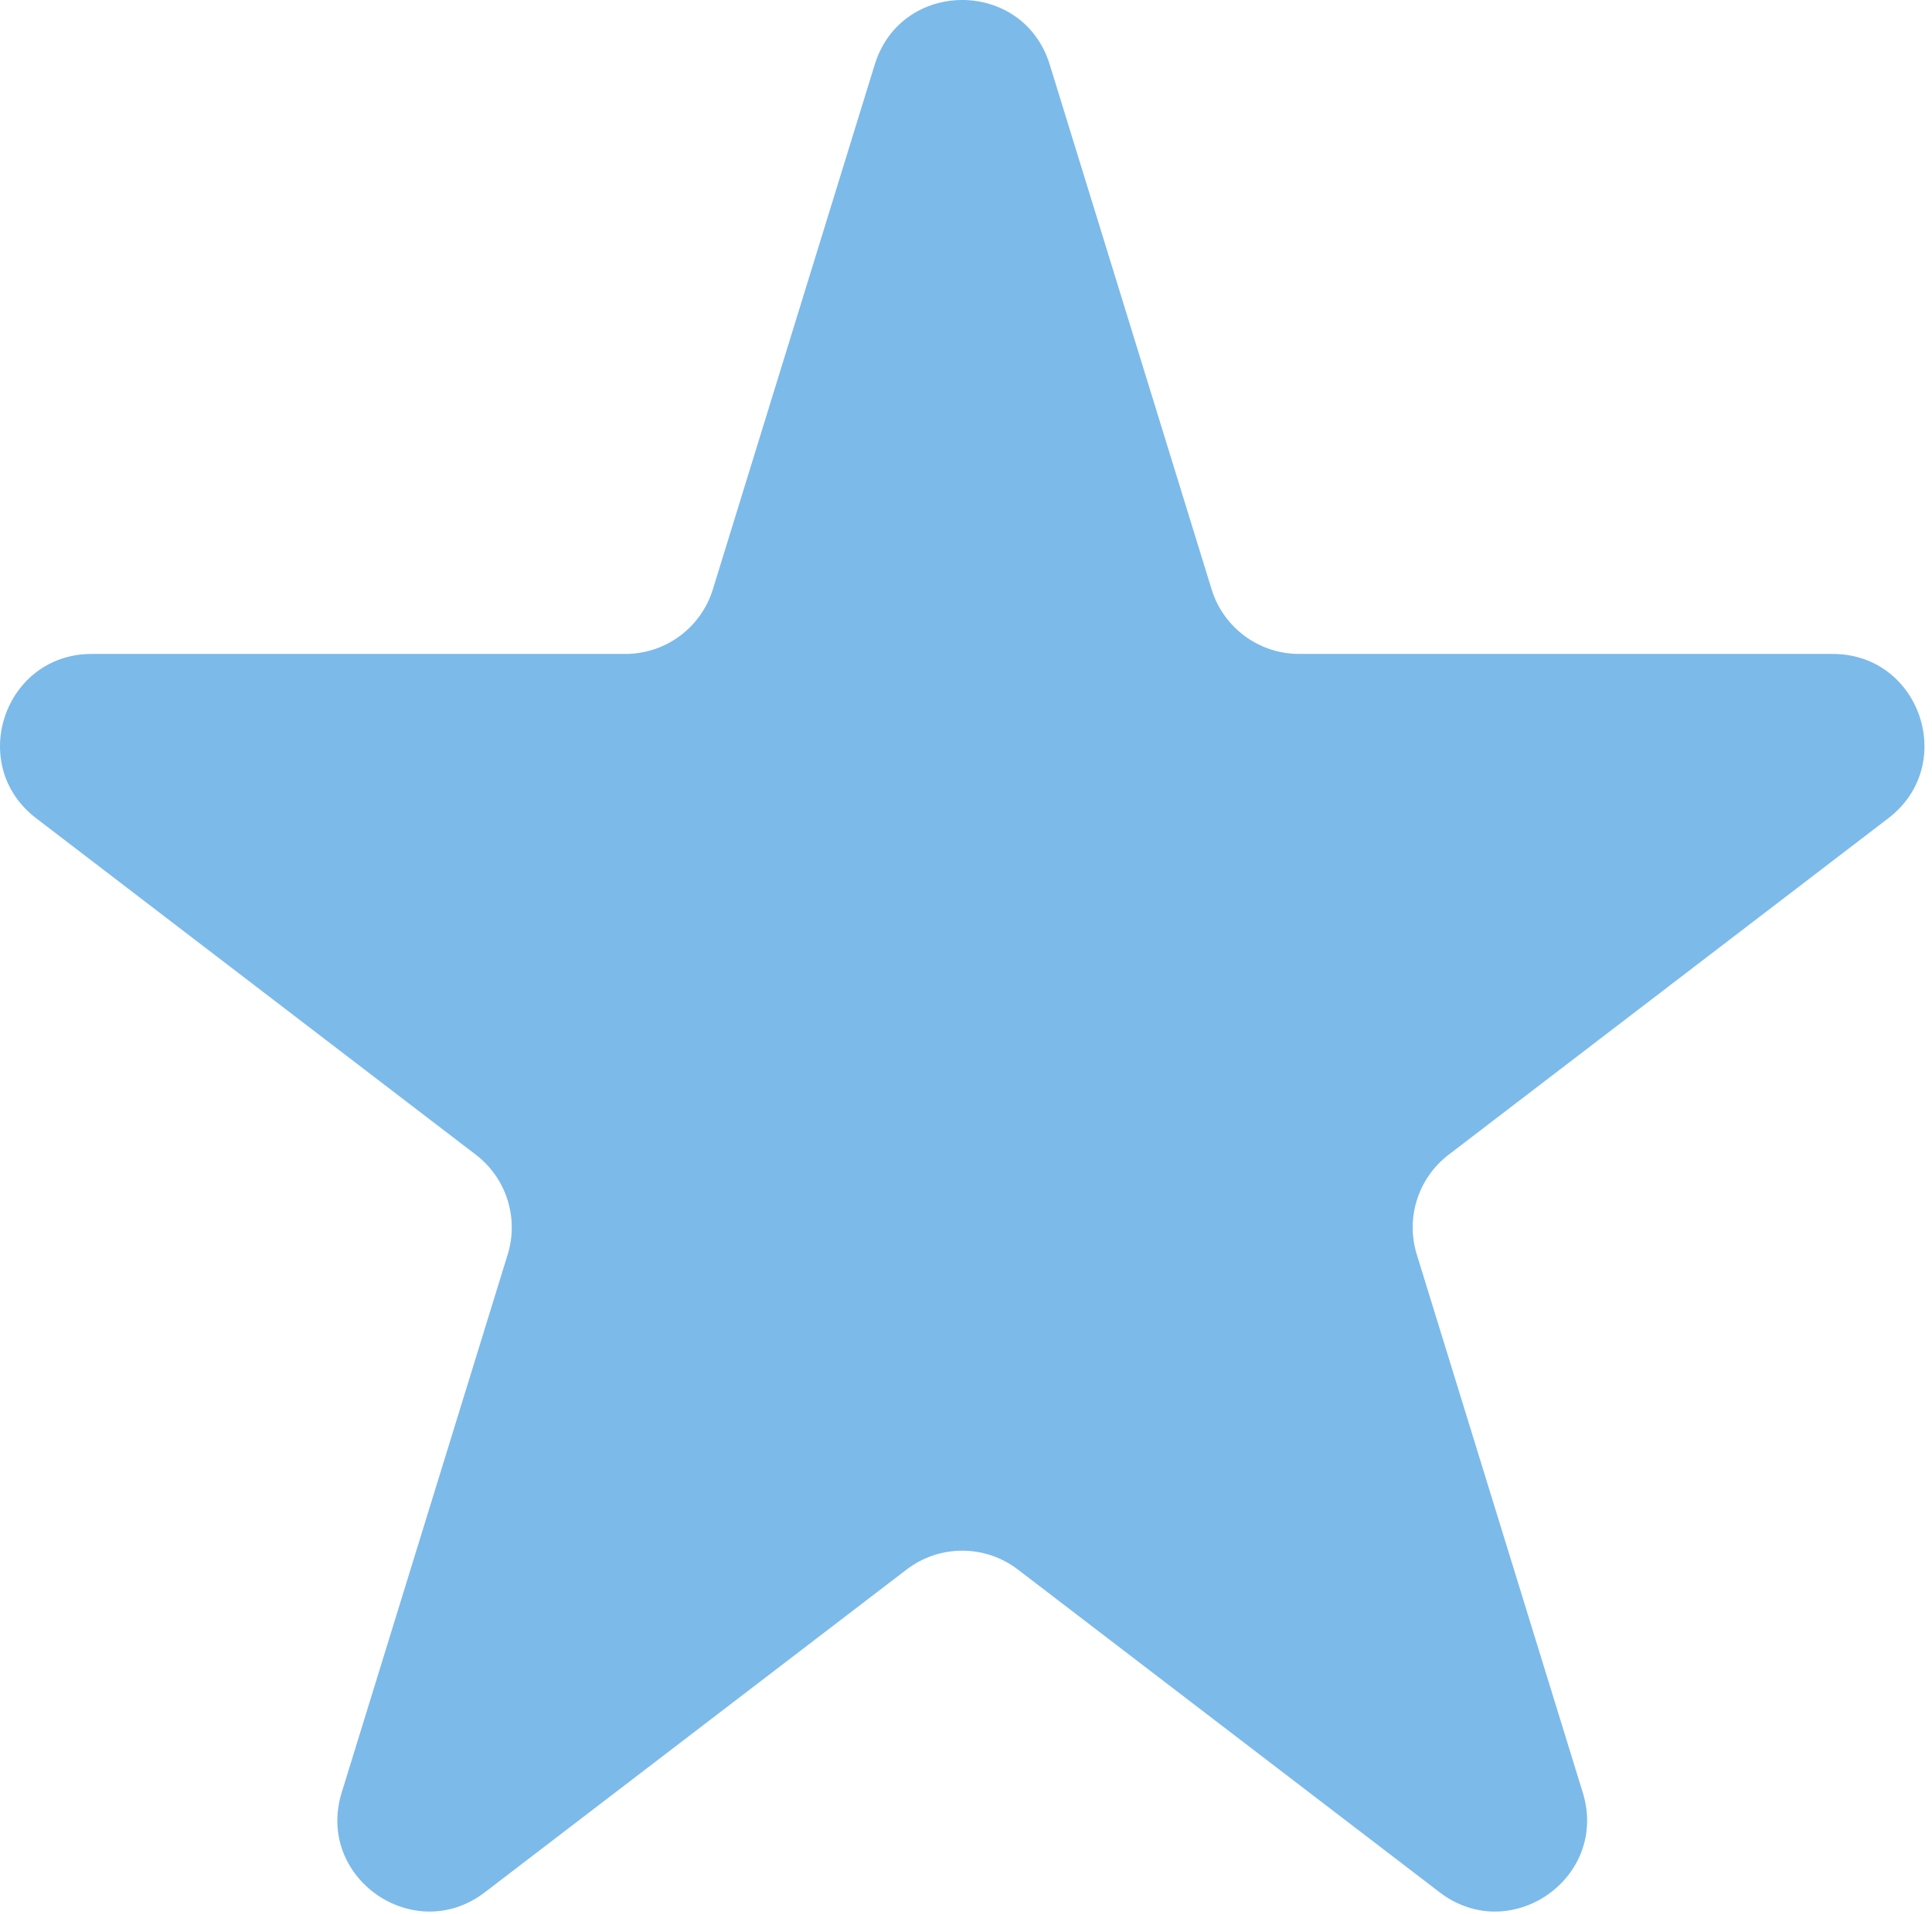
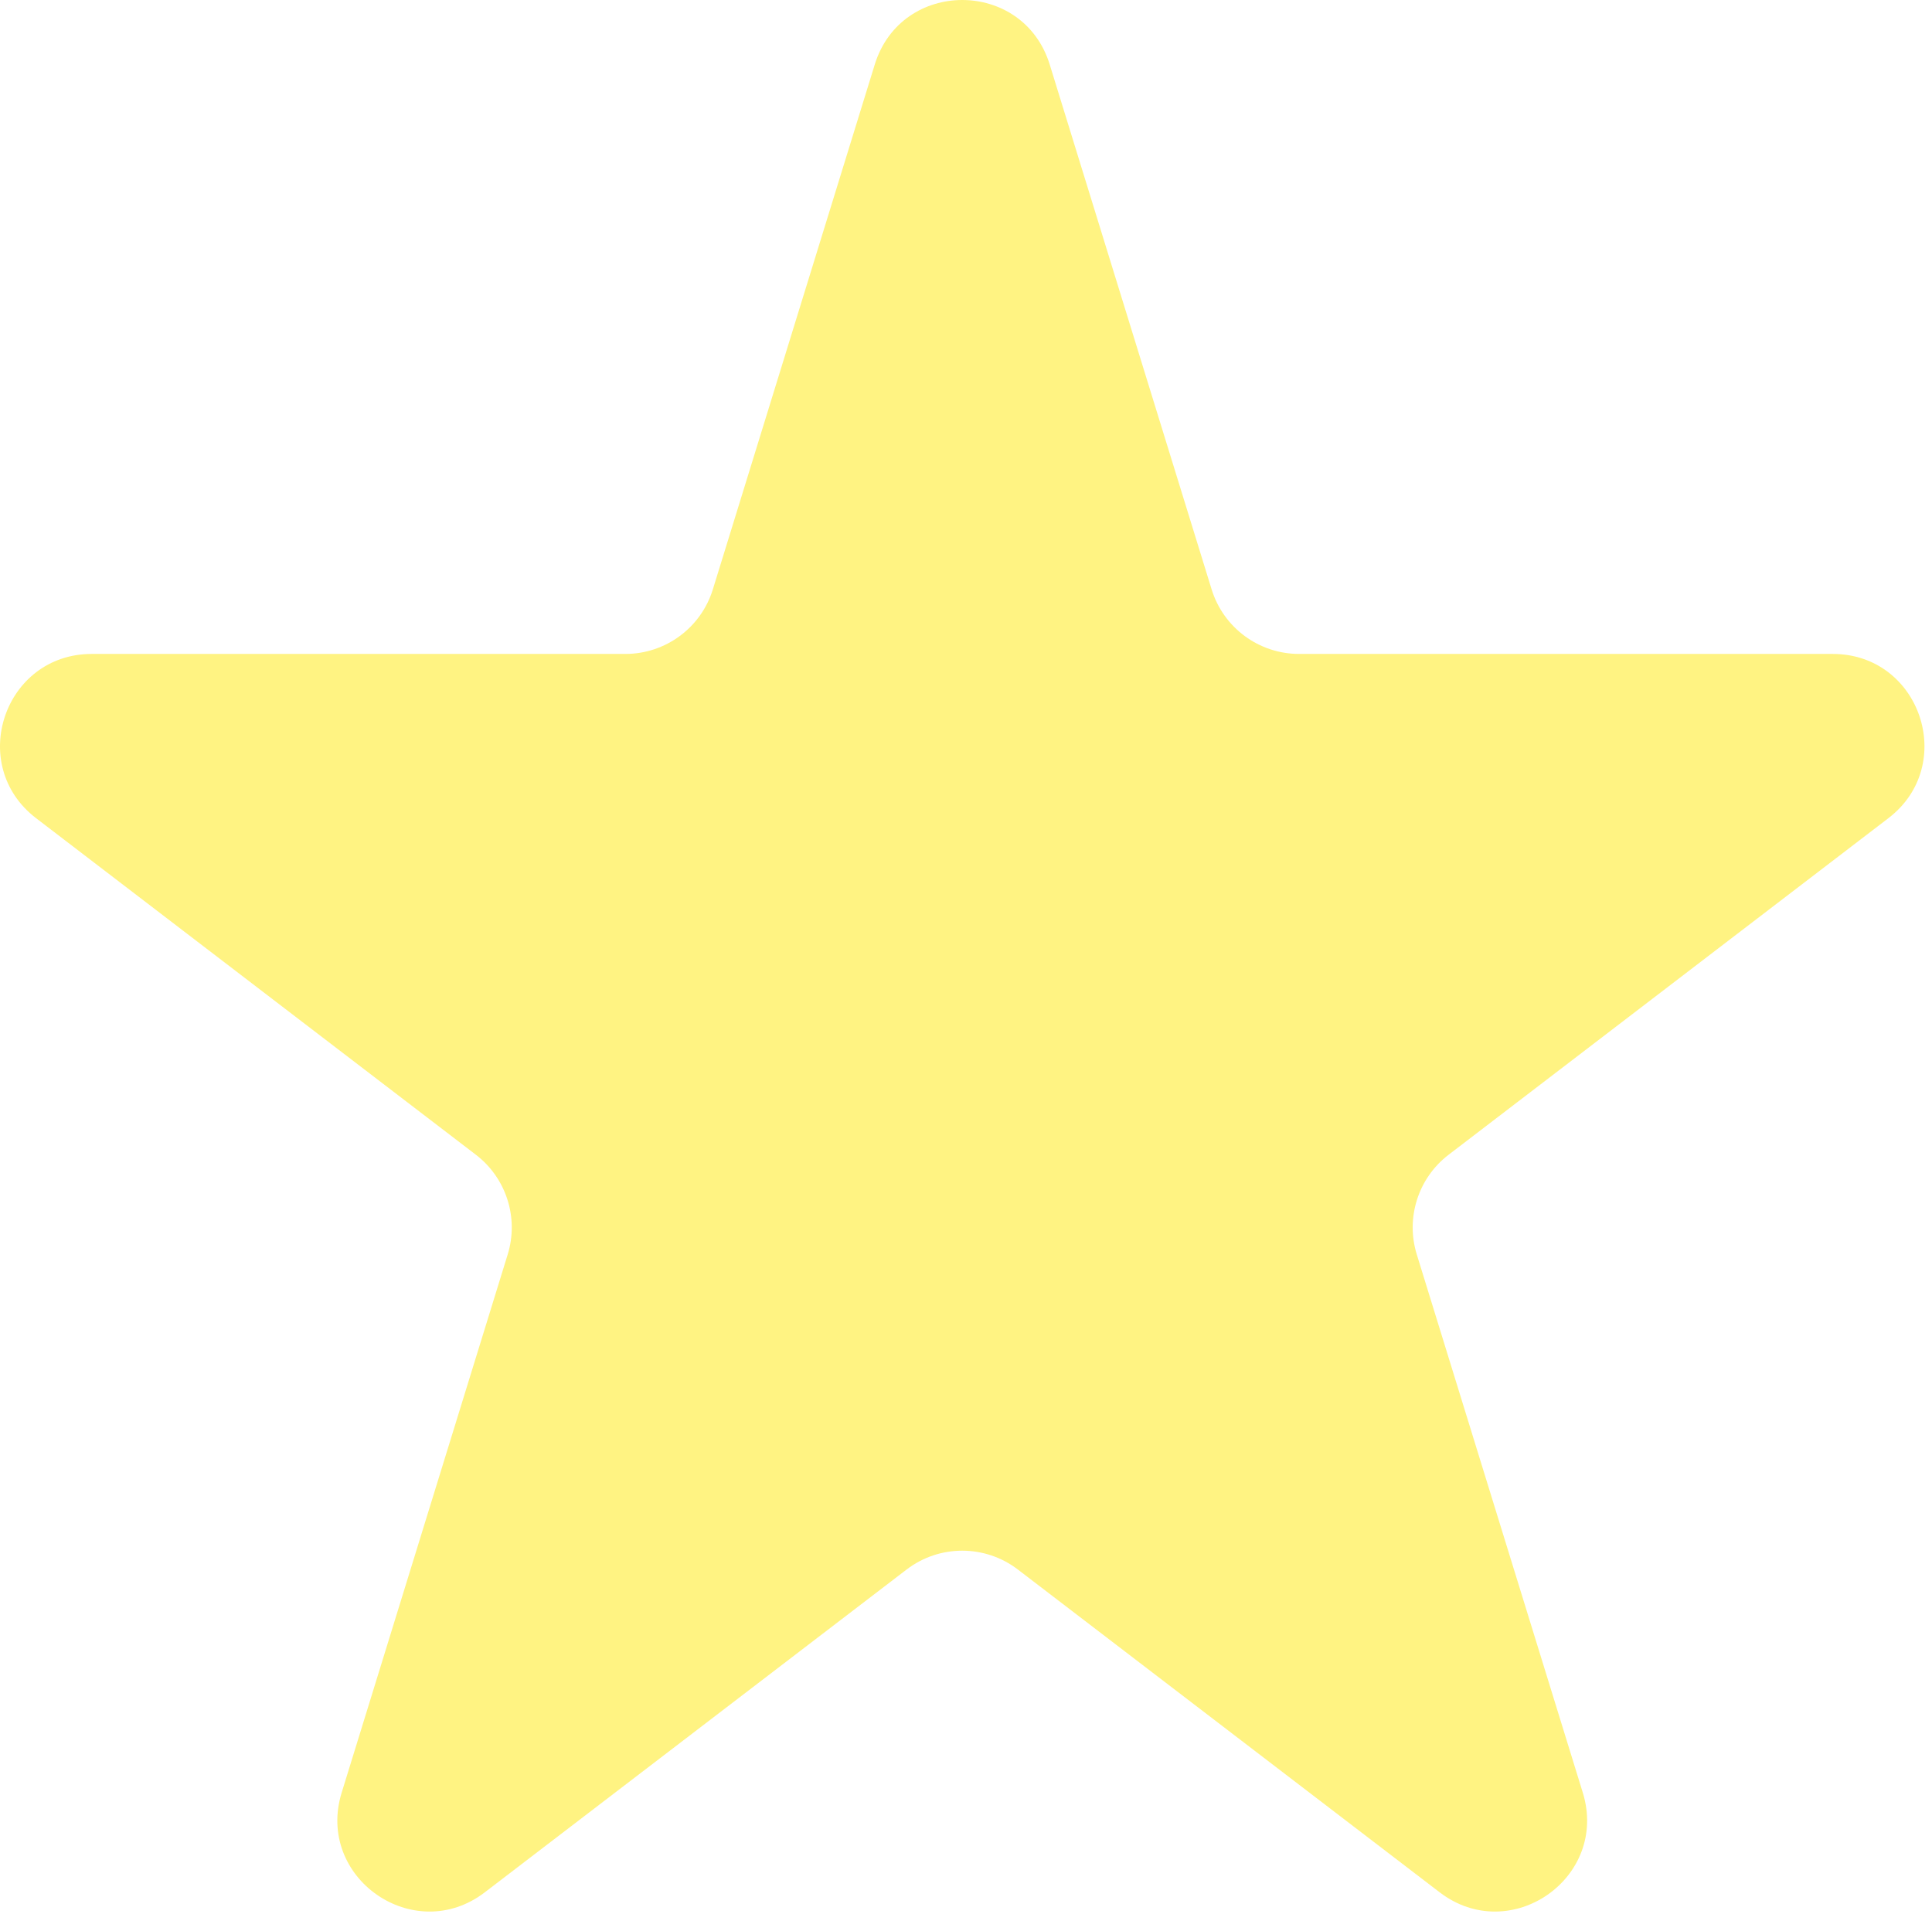
<svg xmlns="http://www.w3.org/2000/svg" width="211" height="209" viewBox="0 0 211 209" fill="none">
-   <path d="M95.533 7.053C98.433 -2.351 111.744 -2.351 114.645 7.053L132.325 64.374C133.618 68.567 137.493 71.427 141.881 71.427H200.158C209.719 71.427 213.828 83.557 206.236 89.368L158.208 126.127C154.884 128.671 153.497 133.016 154.73 137.016L172.861 195.8C175.732 205.105 164.961 212.607 157.228 206.688L111.167 171.435C107.58 168.689 102.598 168.689 99.011 171.435L52.95 206.688C45.217 212.607 34.446 205.105 37.316 195.8L55.448 137.016C56.681 133.016 55.293 128.671 51.97 126.127L3.942 89.368C-3.651 83.557 0.459 71.427 10.019 71.427H68.297C72.685 71.427 76.56 68.567 77.853 64.375L95.533 7.053Z" fill="#7CBAEA" />
+   <path d="M95.533 7.053C98.433 -2.351 111.744 -2.351 114.645 7.053L132.325 64.374C133.618 68.567 137.493 71.427 141.881 71.427H200.158C209.719 71.427 213.828 83.557 206.236 89.368L158.208 126.127C154.884 128.671 153.497 133.016 154.73 137.016L172.861 195.8C175.732 205.105 164.961 212.607 157.228 206.688L111.167 171.435C107.58 168.689 102.598 168.689 99.011 171.435L52.95 206.688C45.217 212.607 34.446 205.105 37.316 195.8L55.448 137.016C56.681 133.016 55.293 128.671 51.97 126.127L3.942 89.368C-3.651 83.557 0.459 71.427 10.019 71.427H68.297C72.685 71.427 76.56 68.567 77.853 64.375L95.533 7.053Z" fill="#FFF382" />
</svg>
